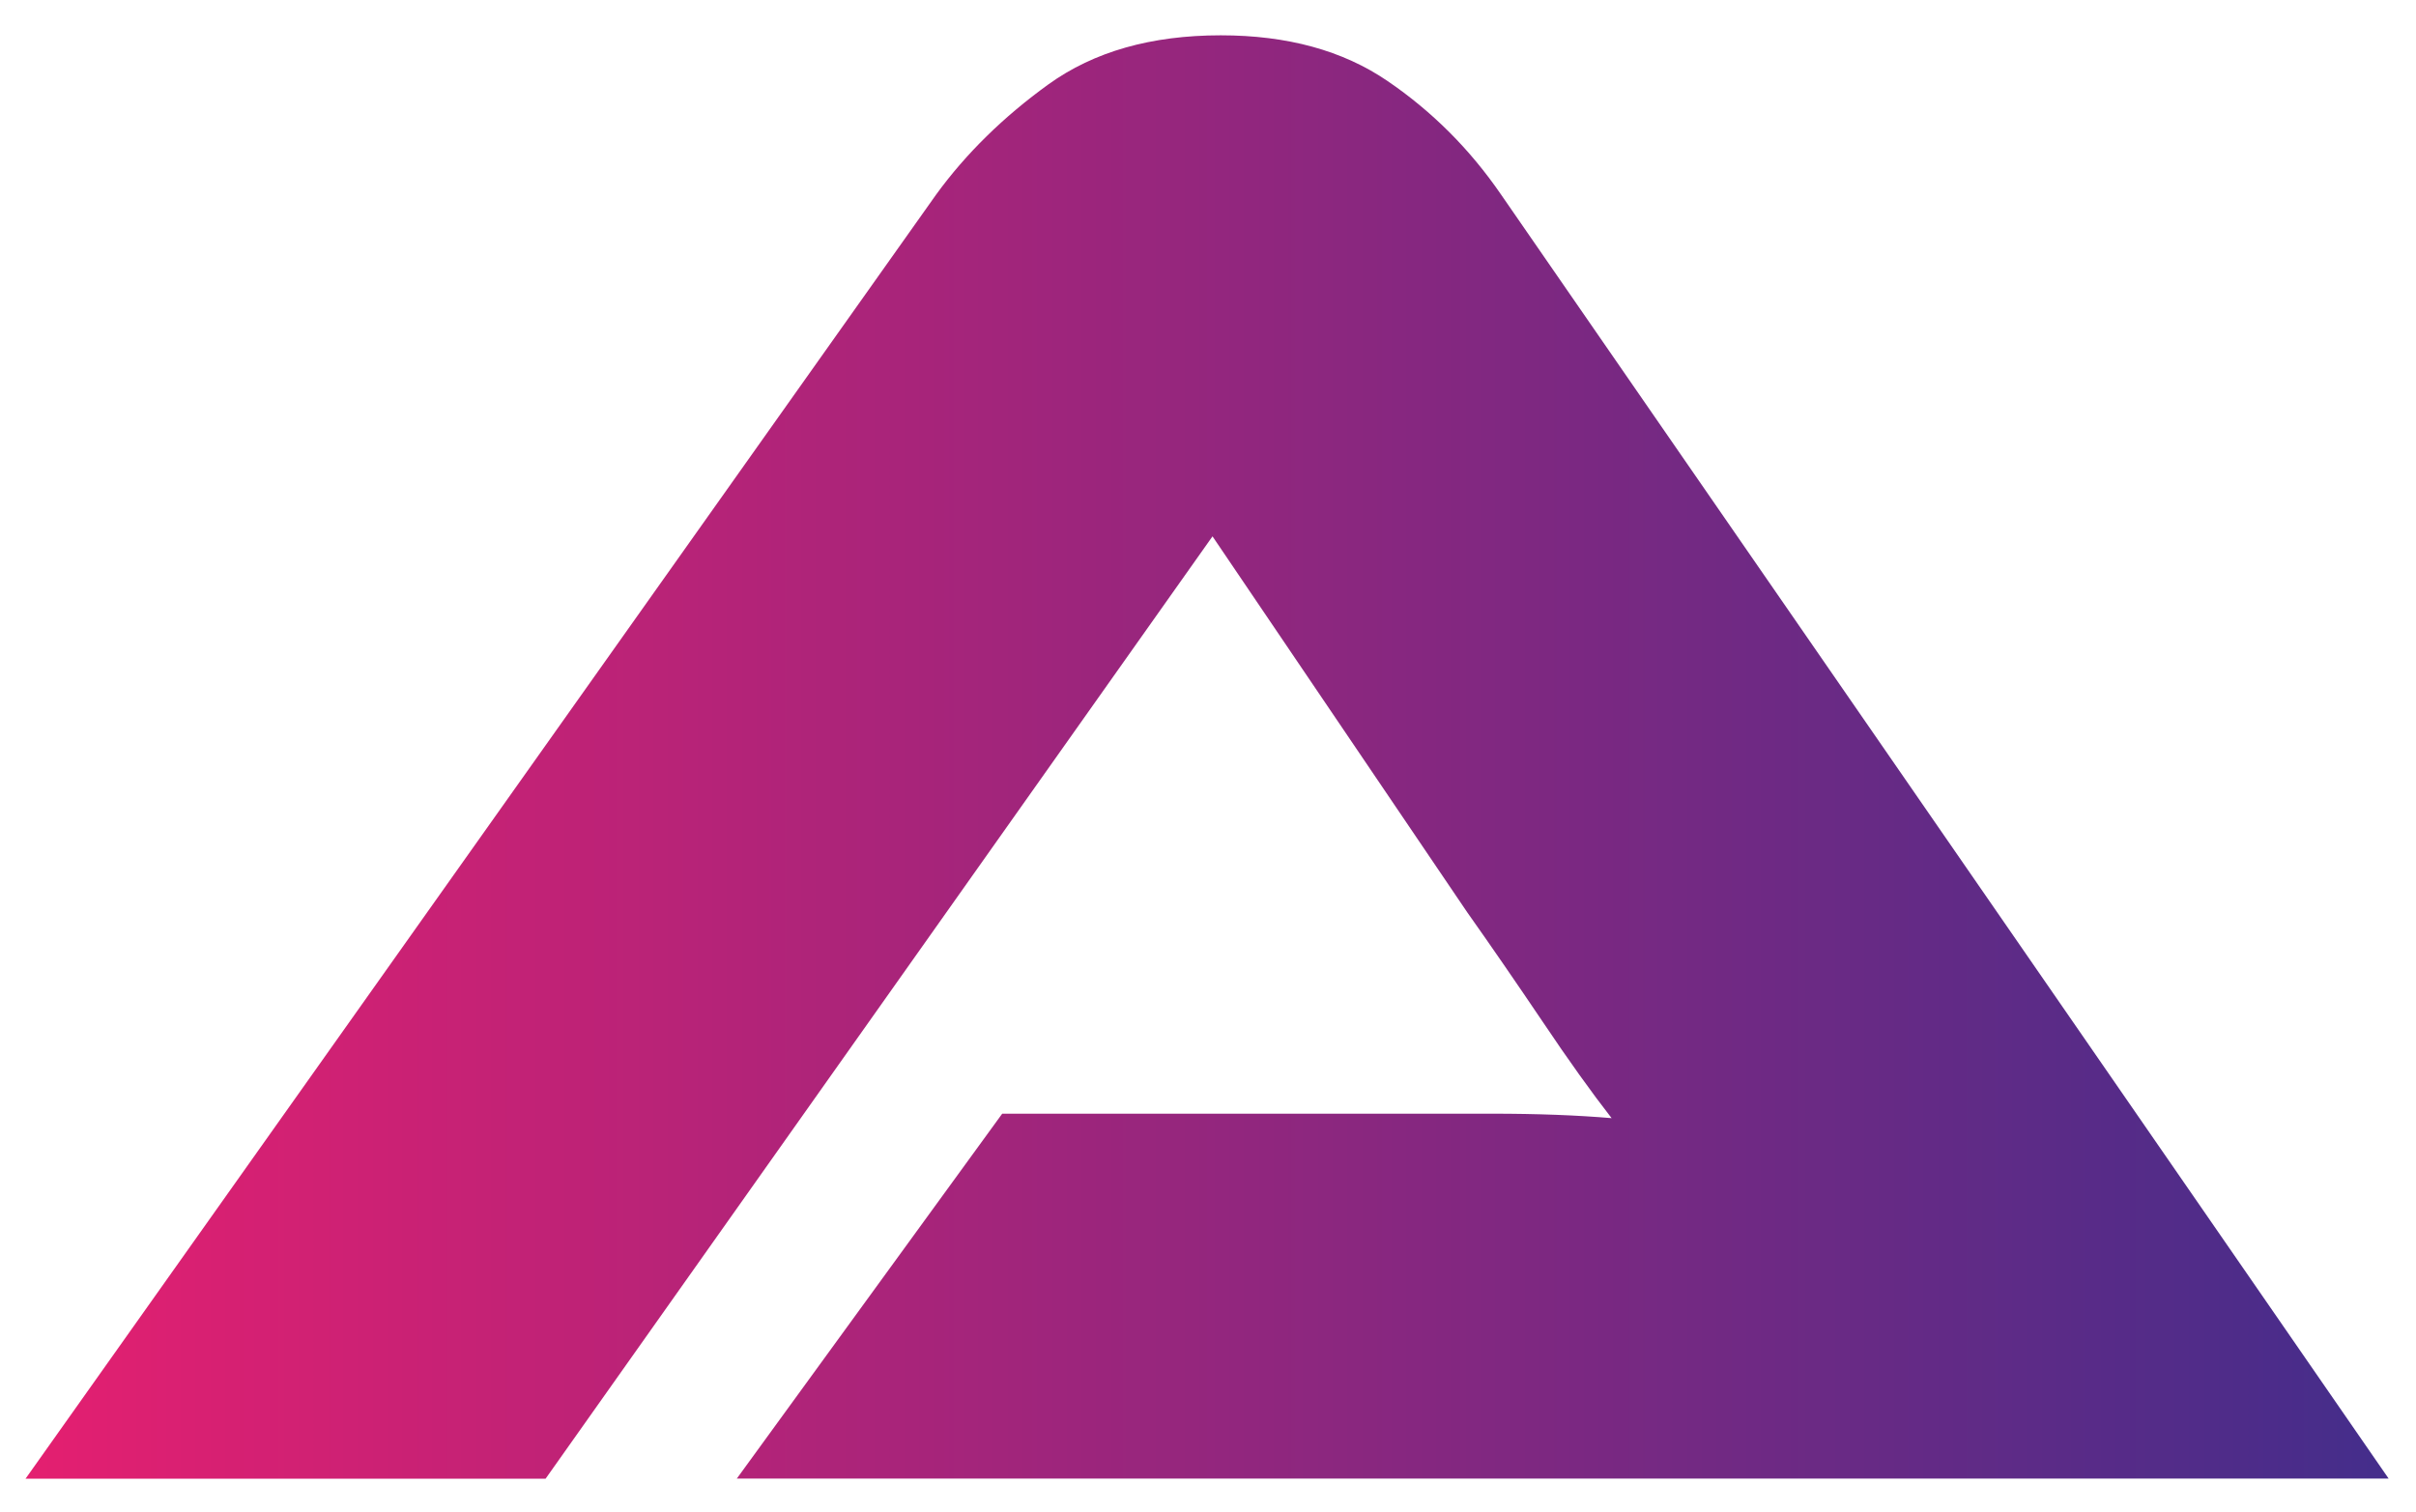
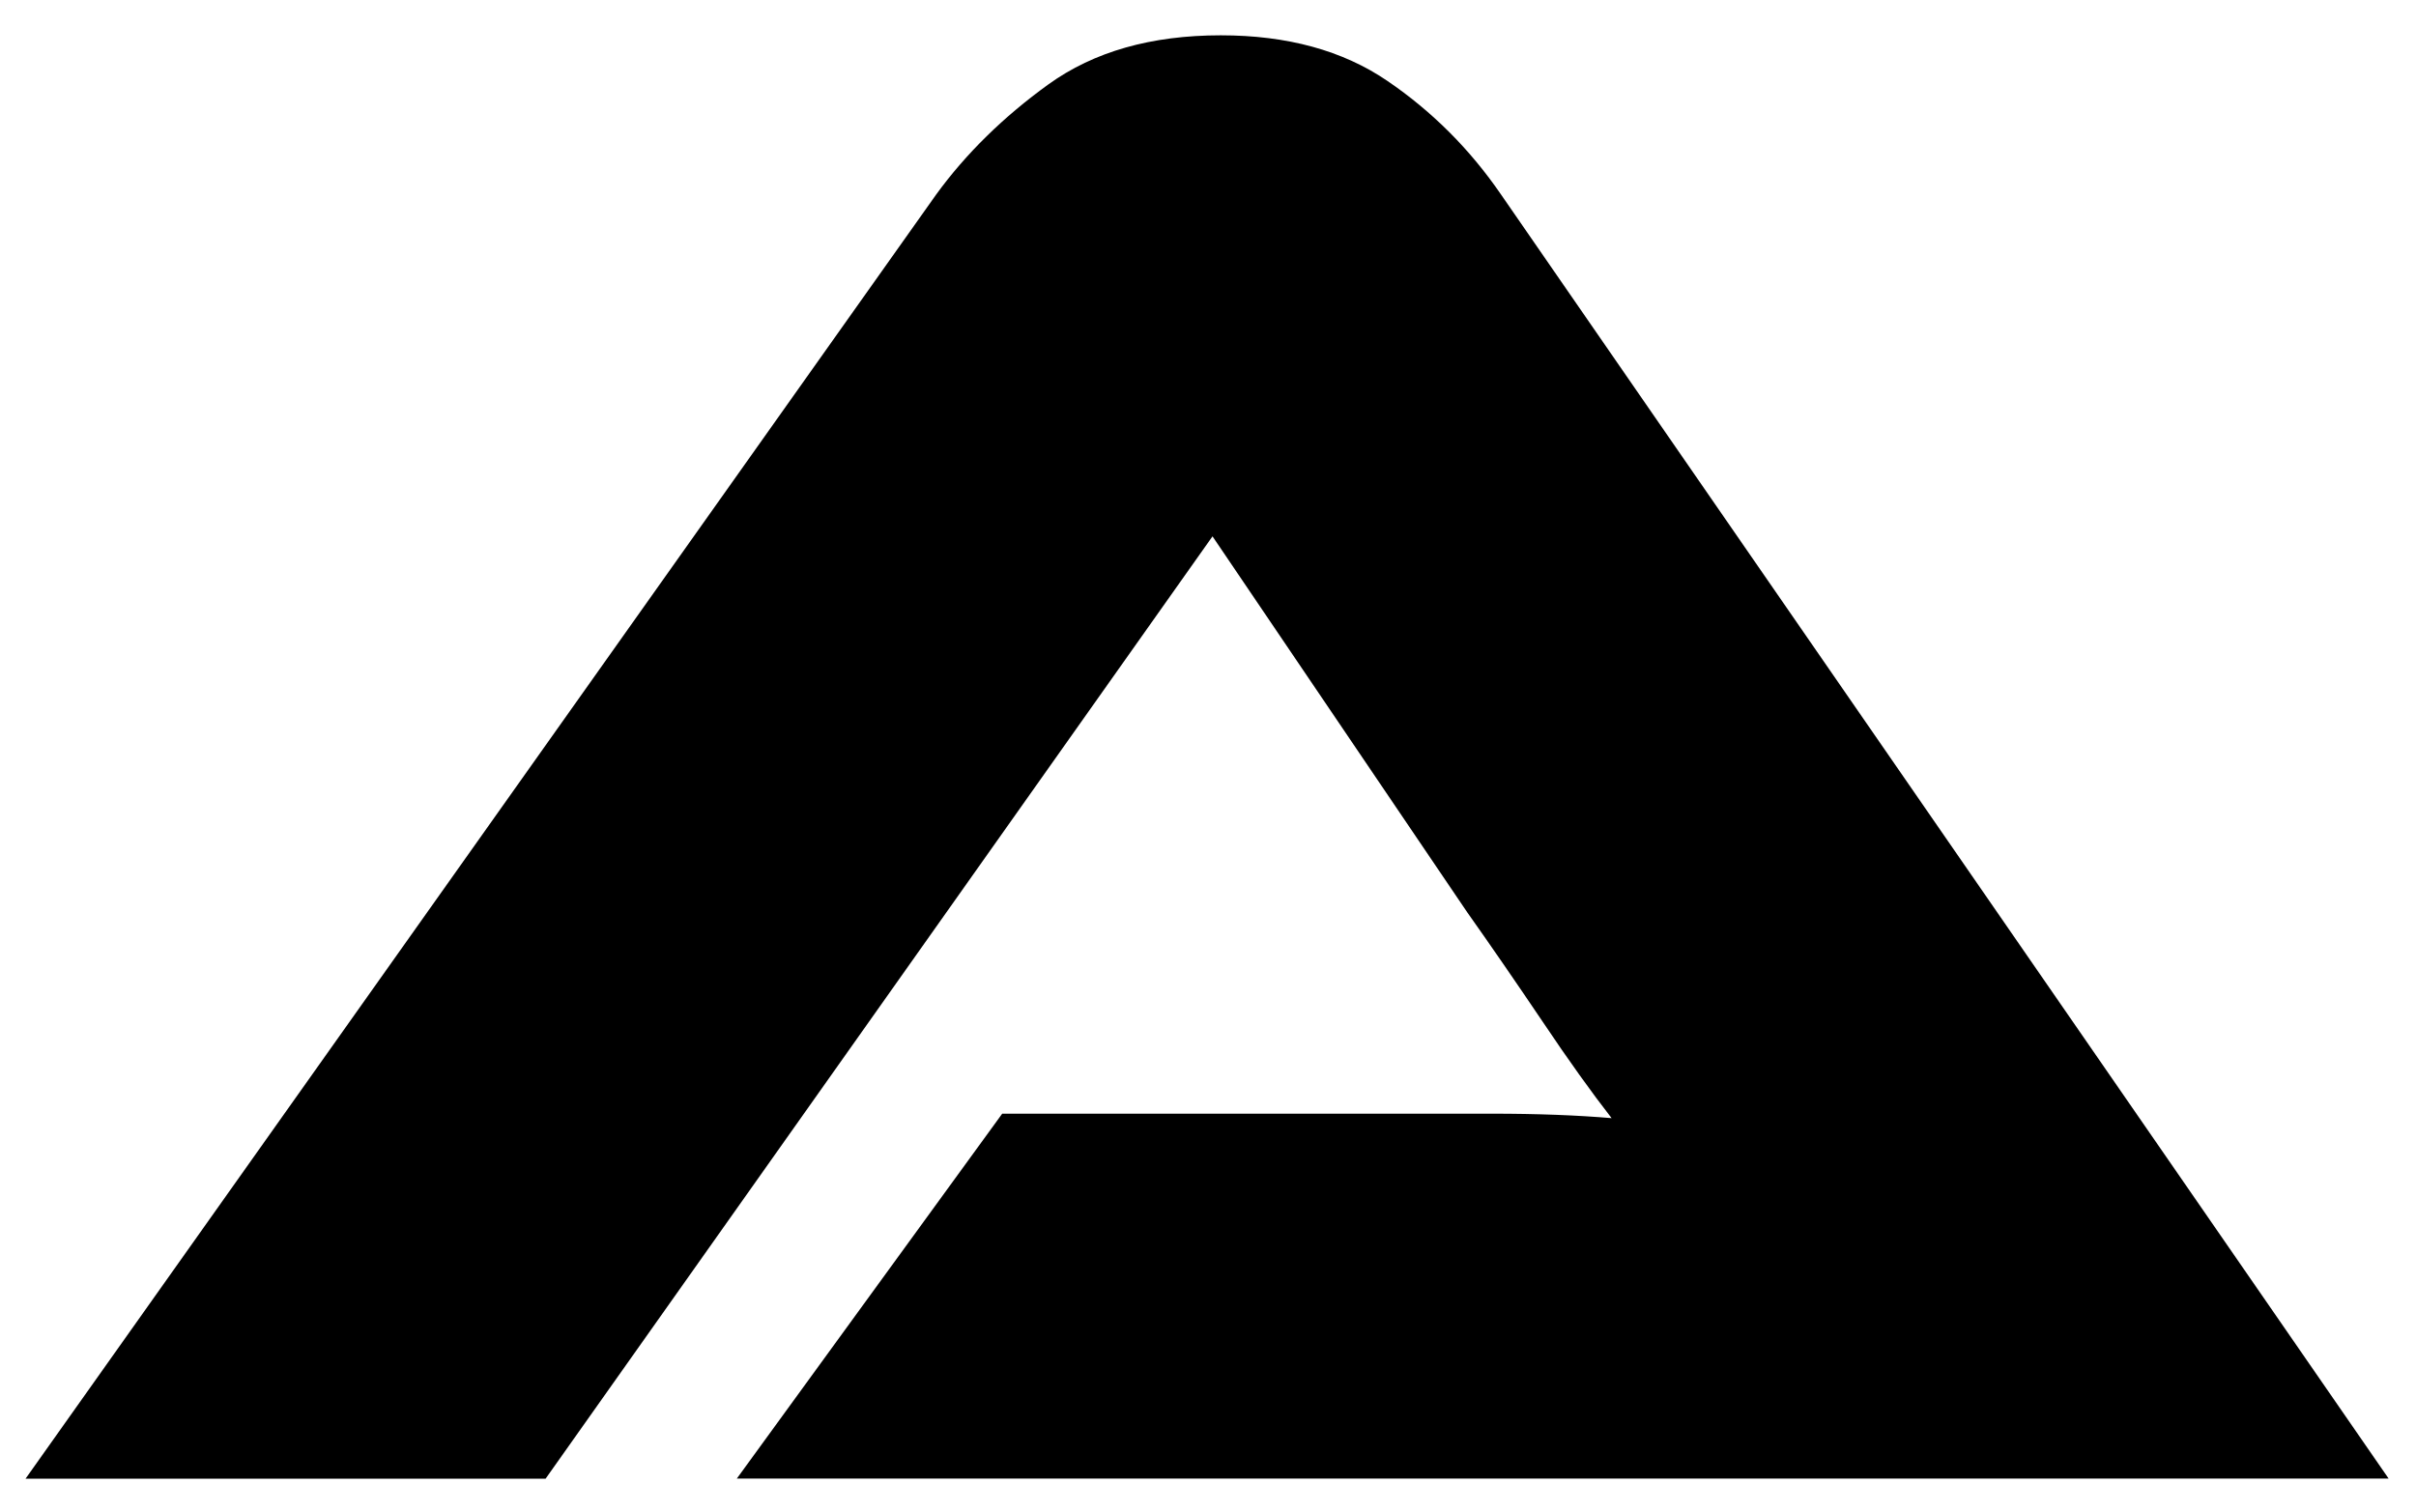
<svg xmlns="http://www.w3.org/2000/svg" viewBox="0 0 34.063 21.313">
  <linearGradient id="icon-chromolab-icon-a" x1=".359" x2="33.678" y1="10.677" y2="10.677" gradientUnits="userSpaceOnUse">
    <stop offset="0" stop-color="#E41F70" />
    <stop offset="1" stop-color="#442D8B" />
  </linearGradient>
-   <path fill="url(#icon-chromolab-icon-a)" d="M10.387 20.854l3.743-5.148h6.9c.65 0 1.21.022 1.692.063-.28-.36-.607-.815-.974-1.363-.37-.548-.724-1.063-1.063-1.542l-3.59-5.3-9.403 13.29H.36L13.2 2.742c.42-.577.948-1.095 1.584-1.554.64-.46 1.447-.69 2.428-.69.937 0 1.72.214 2.35.644.63.43 1.16.96 1.6 1.6l12.515 18.11H10.386z" />
+   <path d="M10.387 20.854l3.743-5.148h6.9c.65 0 1.21.022 1.692.063-.28-.36-.607-.815-.974-1.363-.37-.548-.724-1.063-1.063-1.542l-3.59-5.3-9.403 13.29H.36L13.2 2.742c.42-.577.948-1.095 1.584-1.554.64-.46 1.447-.69 2.428-.69.937 0 1.72.214 2.35.644.63.43 1.16.96 1.6 1.6l12.515 18.11H10.386z" />
</svg>
